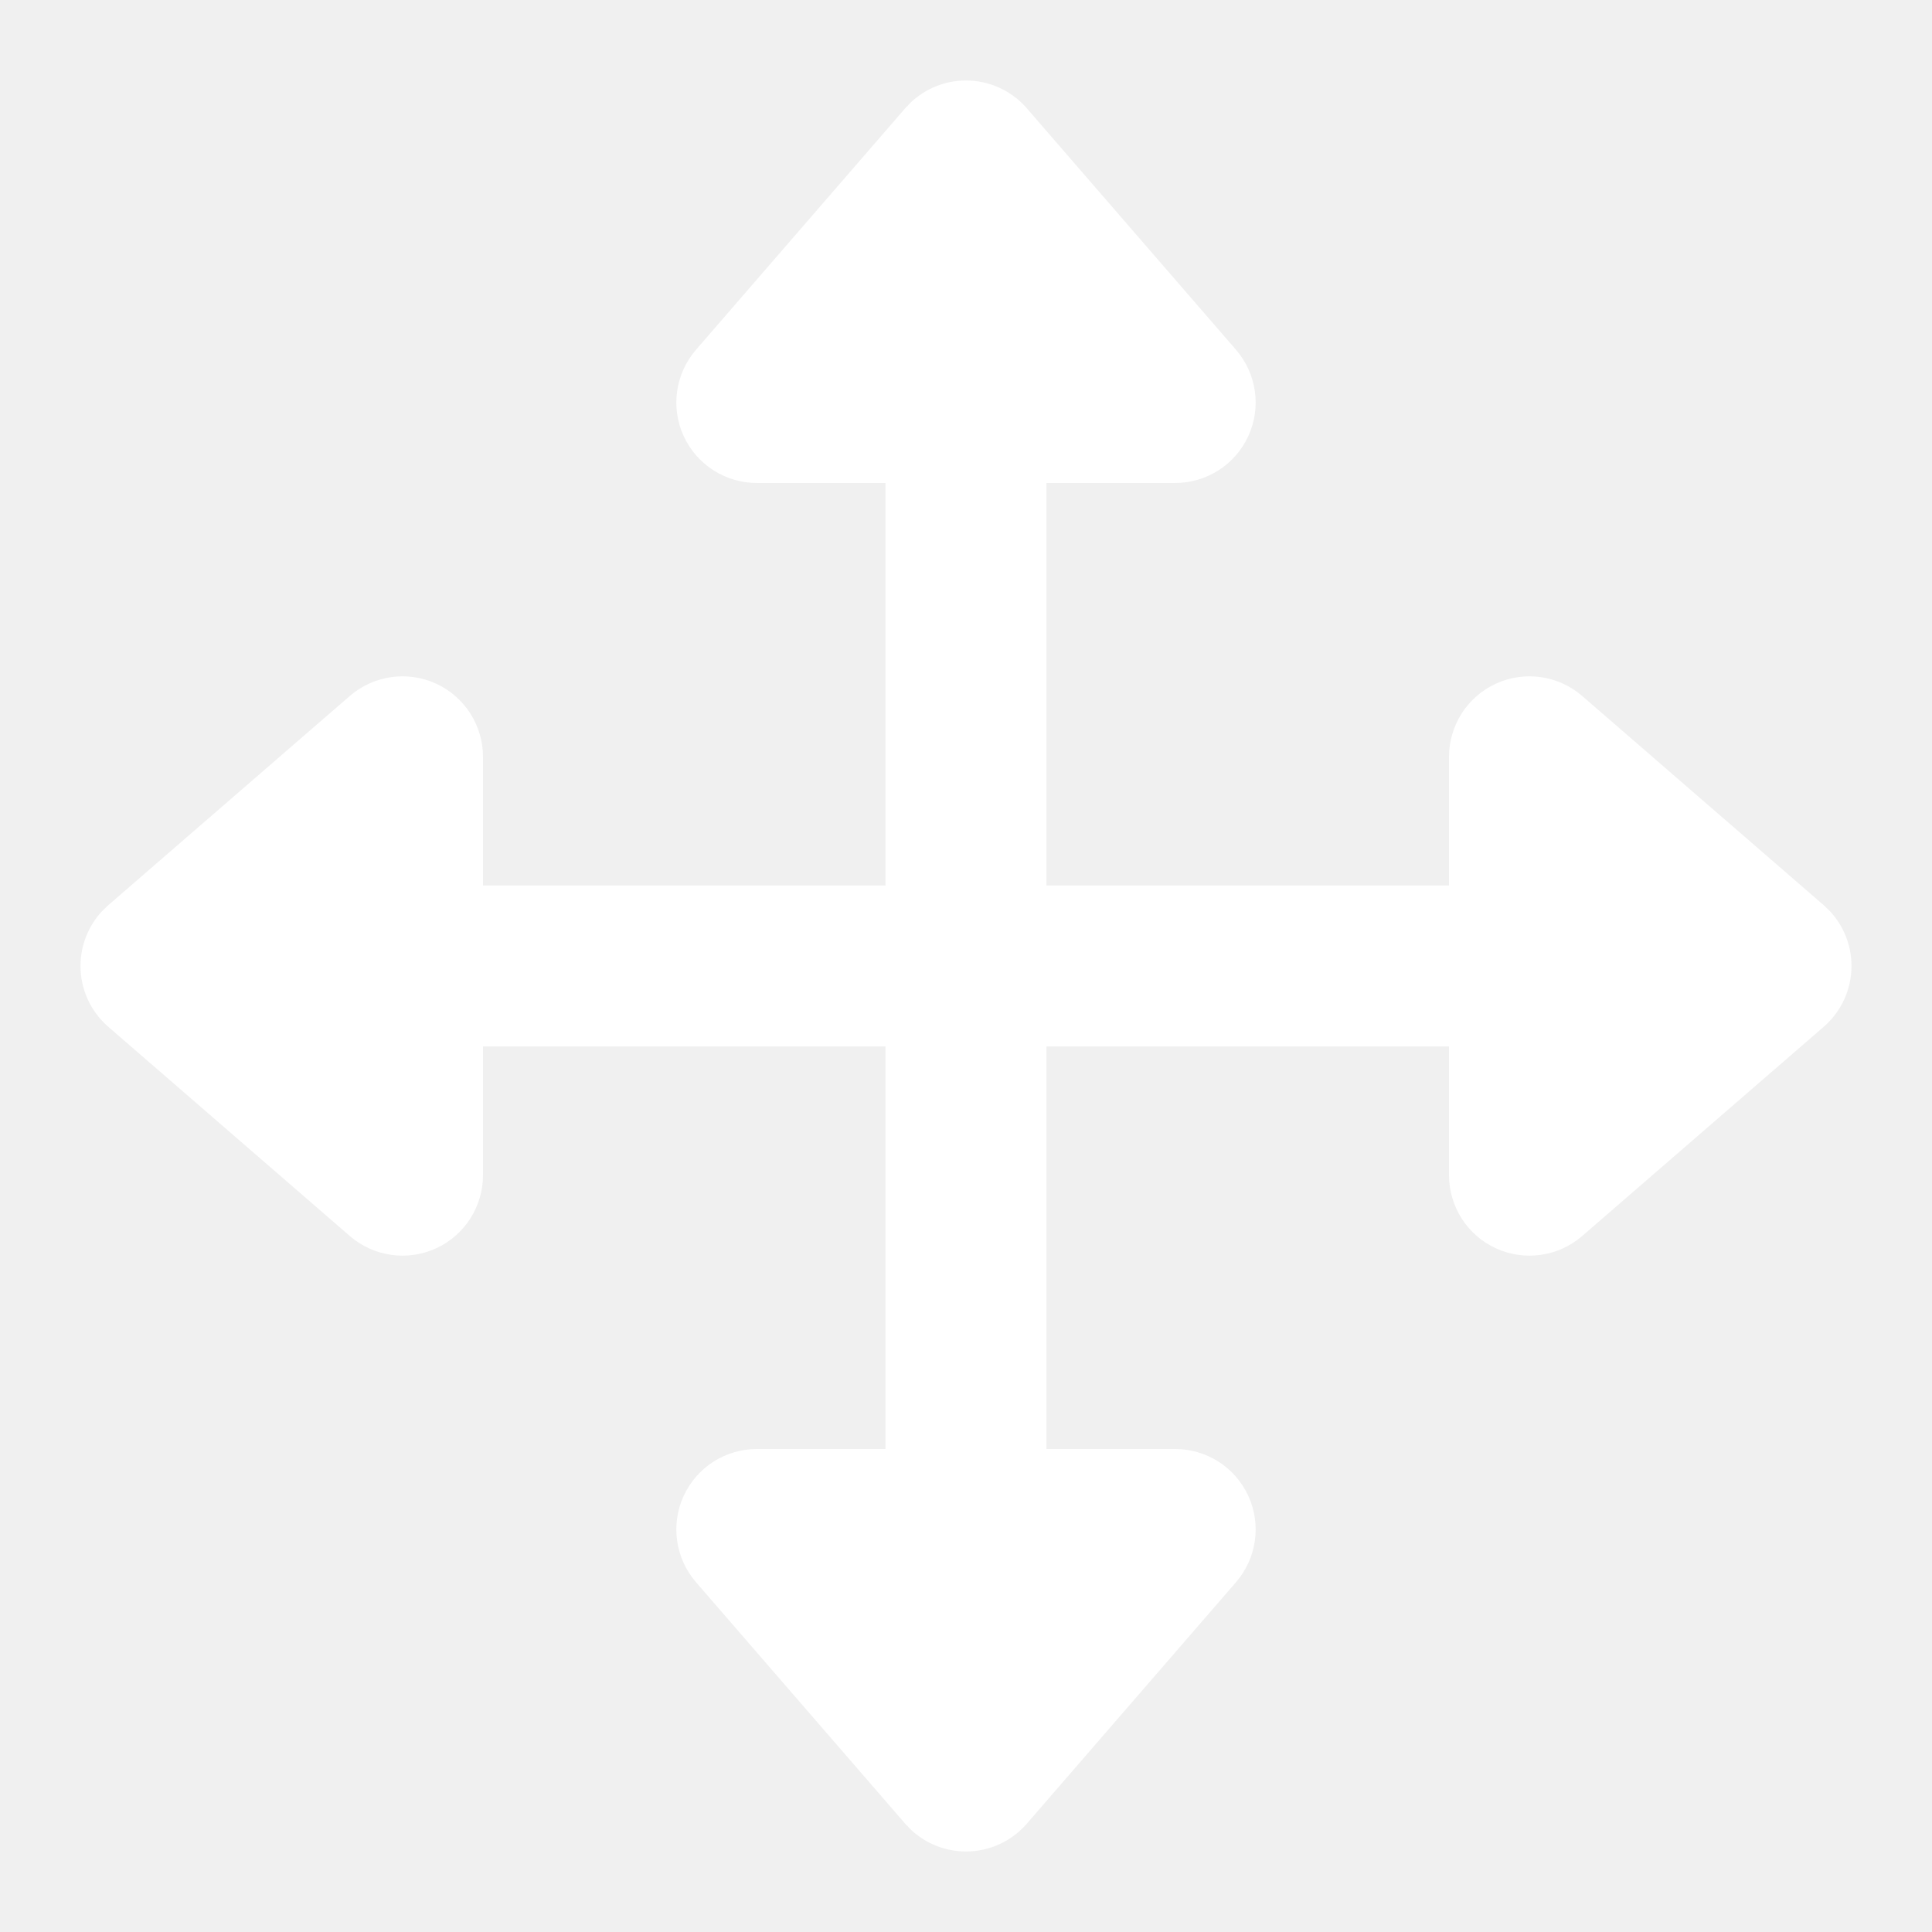
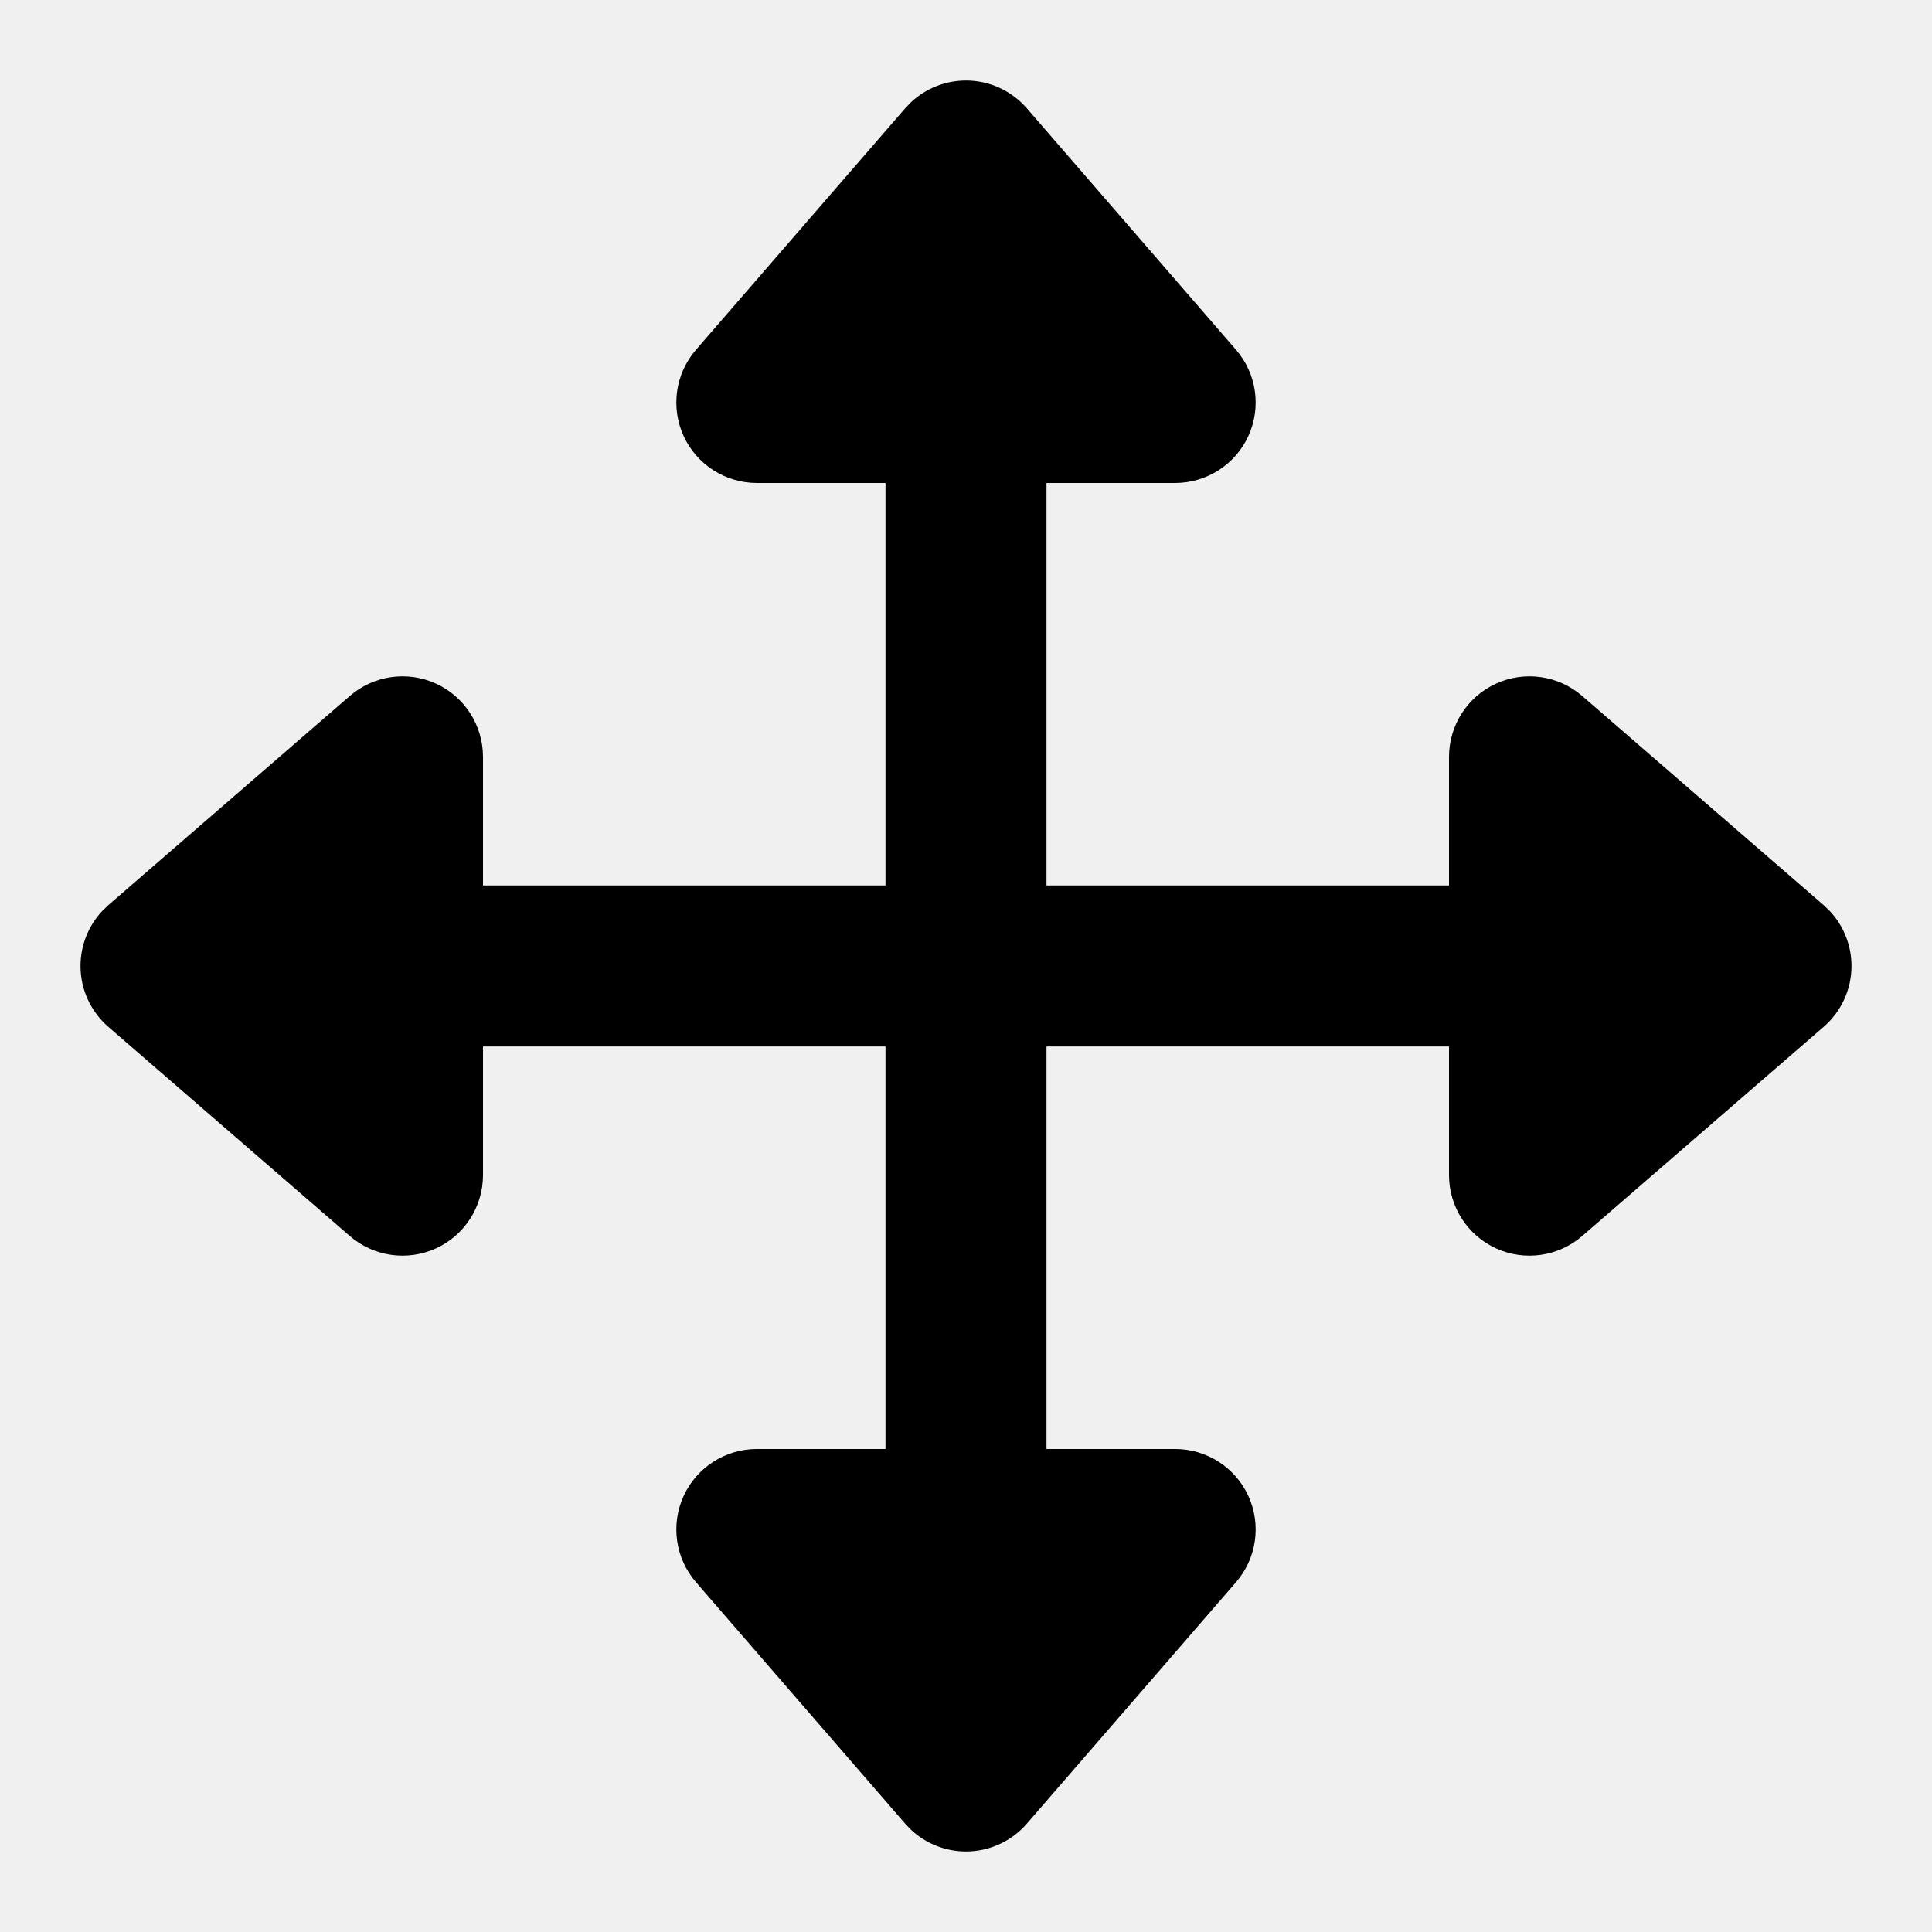
- <svg xmlns="http://www.w3.org/2000/svg" width="154" height="154" viewBox="0 0 154 154" fill="none">
-   <path d="M77 6.416C78.862 6.416 80.631 7.227 81.85 8.634L98.525 27.884C100.167 29.783 100.552 32.469 99.508 34.752C98.464 37.036 96.179 38.499 93.668 38.499H83.416V70.583H115.5V60.331C115.5 57.82 116.964 55.535 119.247 54.491C121.531 53.448 124.216 53.832 126.115 55.475L145.365 72.149L145.866 72.632C146.964 73.812 147.583 75.371 147.583 76.999C147.583 78.861 146.772 80.631 145.365 81.849L126.115 98.524C124.216 100.166 121.531 100.551 119.247 99.508C116.964 98.464 115.5 96.179 115.5 93.668V83.416H83.416V115.499H93.668C96.179 115.499 98.464 116.963 99.508 119.247C100.552 121.53 100.167 124.216 98.525 126.114L81.85 145.364C80.631 146.772 78.862 147.583 77 147.583C75.371 147.583 73.813 146.963 72.632 145.866L72.15 145.364L55.475 126.114C53.833 124.216 53.448 121.53 54.491 119.247C55.536 116.963 57.821 115.499 60.331 115.499H70.583V83.416H38.5V93.668C38.5 96.179 37.036 98.464 34.753 99.508C32.469 100.551 29.783 100.166 27.885 98.524L8.635 81.849C7.227 80.631 6.417 78.861 6.417 76.999C6.417 75.371 7.036 73.812 8.133 72.632L8.635 72.149L27.885 55.475C29.783 53.832 32.469 53.448 34.753 54.491C37.036 55.535 38.5 57.82 38.5 60.331V70.583H70.583V38.499H60.331C57.821 38.499 55.536 37.036 54.491 34.752C53.448 32.469 53.833 29.783 55.475 27.884L72.15 8.634L72.632 8.133C73.813 7.036 75.371 6.416 77 6.416Z" fill="white" />
+ <svg xmlns="http://www.w3.org/2000/svg" width="154" height="154" viewBox="0 0 154 154">
+   <path d="M77 6.416C78.862 6.416 80.631 7.227 81.85 8.634L98.525 27.884C100.167 29.783 100.552 32.469 99.508 34.752C98.464 37.036 96.179 38.499 93.668 38.499H83.416V70.583H115.5V60.331C115.5 57.82 116.964 55.535 119.247 54.491C121.531 53.448 124.216 53.832 126.115 55.475L145.365 72.149L145.866 72.632C146.964 73.812 147.583 75.371 147.583 76.999C147.583 78.861 146.772 80.631 145.365 81.849L126.115 98.524C124.216 100.166 121.531 100.551 119.247 99.508C116.964 98.464 115.5 96.179 115.5 93.668V83.416H83.416V115.499H93.668C96.179 115.499 98.464 116.963 99.508 119.247C100.552 121.53 100.167 124.216 98.525 126.114L81.85 145.364C80.631 146.772 78.862 147.583 77 147.583C75.371 147.583 73.813 146.963 72.632 145.866L72.15 145.364L55.475 126.114C53.833 124.216 53.448 121.53 54.491 119.247C55.536 116.963 57.821 115.499 60.331 115.499H70.583V83.416H38.5V93.668C38.5 96.179 37.036 98.464 34.753 99.508C32.469 100.551 29.783 100.166 27.885 98.524L8.635 81.849C7.227 80.631 6.417 78.861 6.417 76.999C6.417 75.371 7.036 73.812 8.133 72.632L8.635 72.149L27.885 55.475C29.783 53.832 32.469 53.448 34.753 54.491C37.036 55.535 38.5 57.82 38.5 60.331V70.583H70.583V38.499H60.331C57.821 38.499 55.536 37.036 54.491 34.752C53.448 32.469 53.833 29.783 55.475 27.884L72.15 8.634L72.632 8.133C73.813 7.036 75.371 6.416 77 6.416Z" />
</svg>
